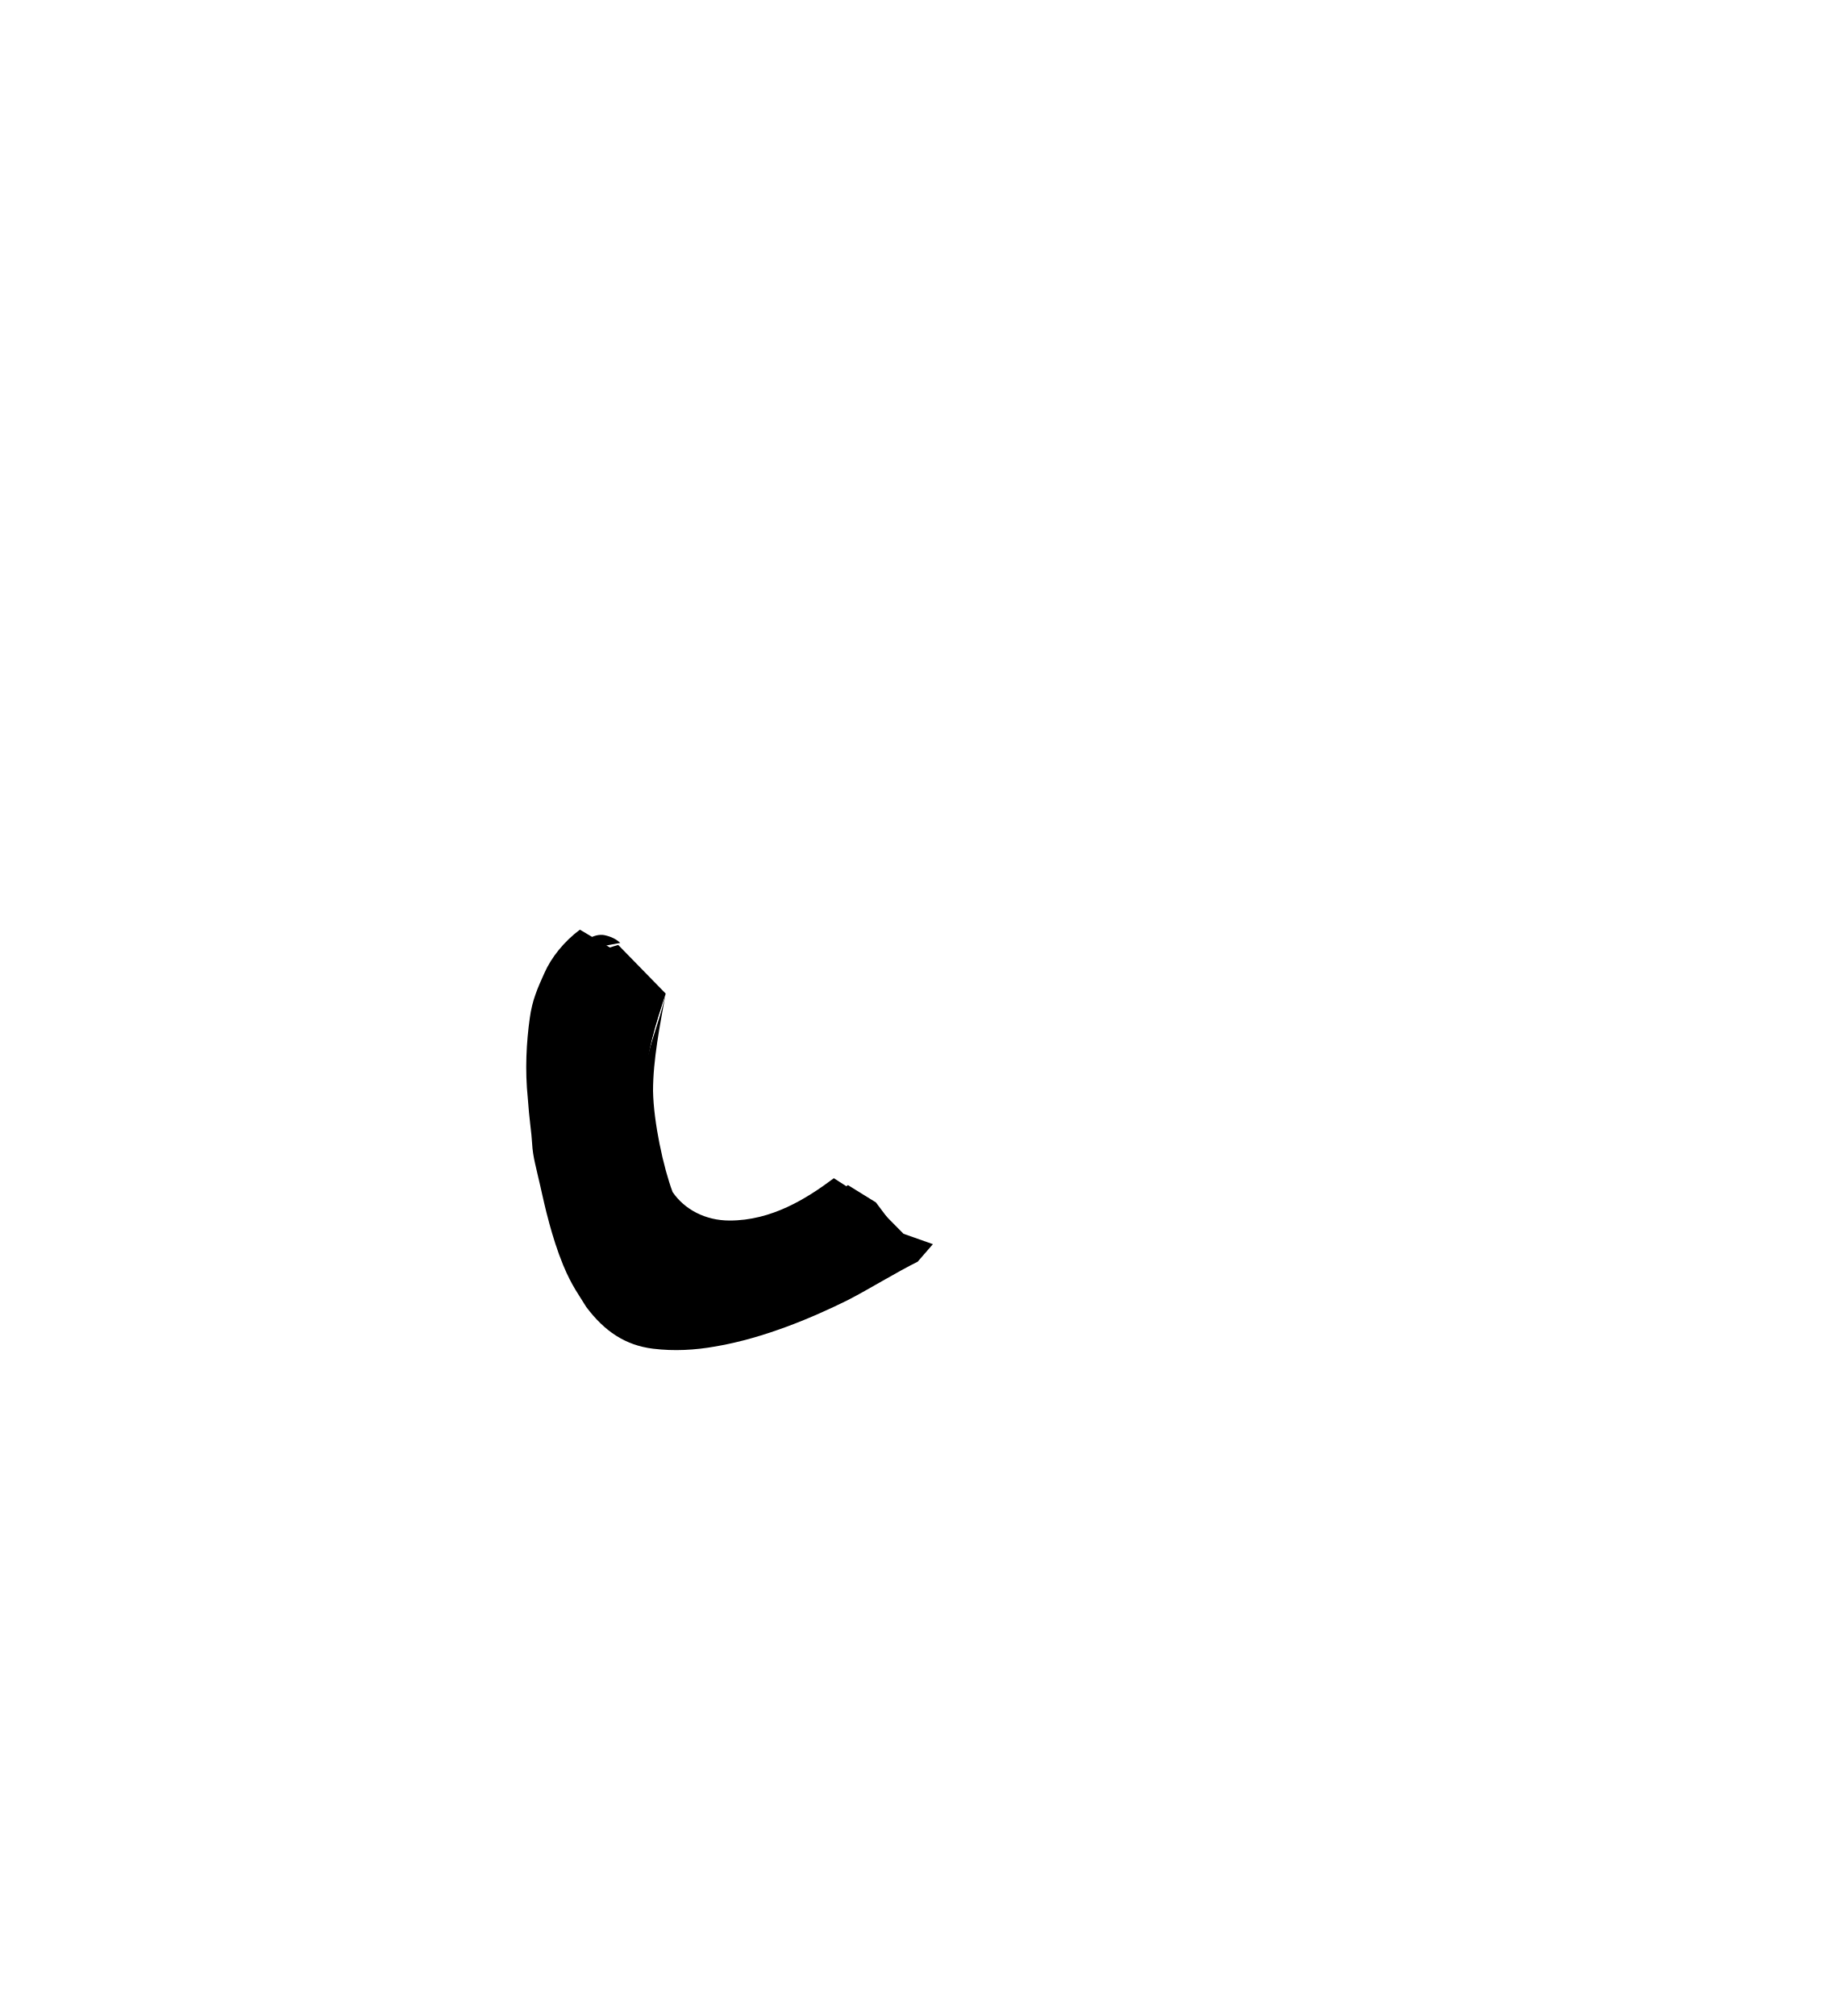
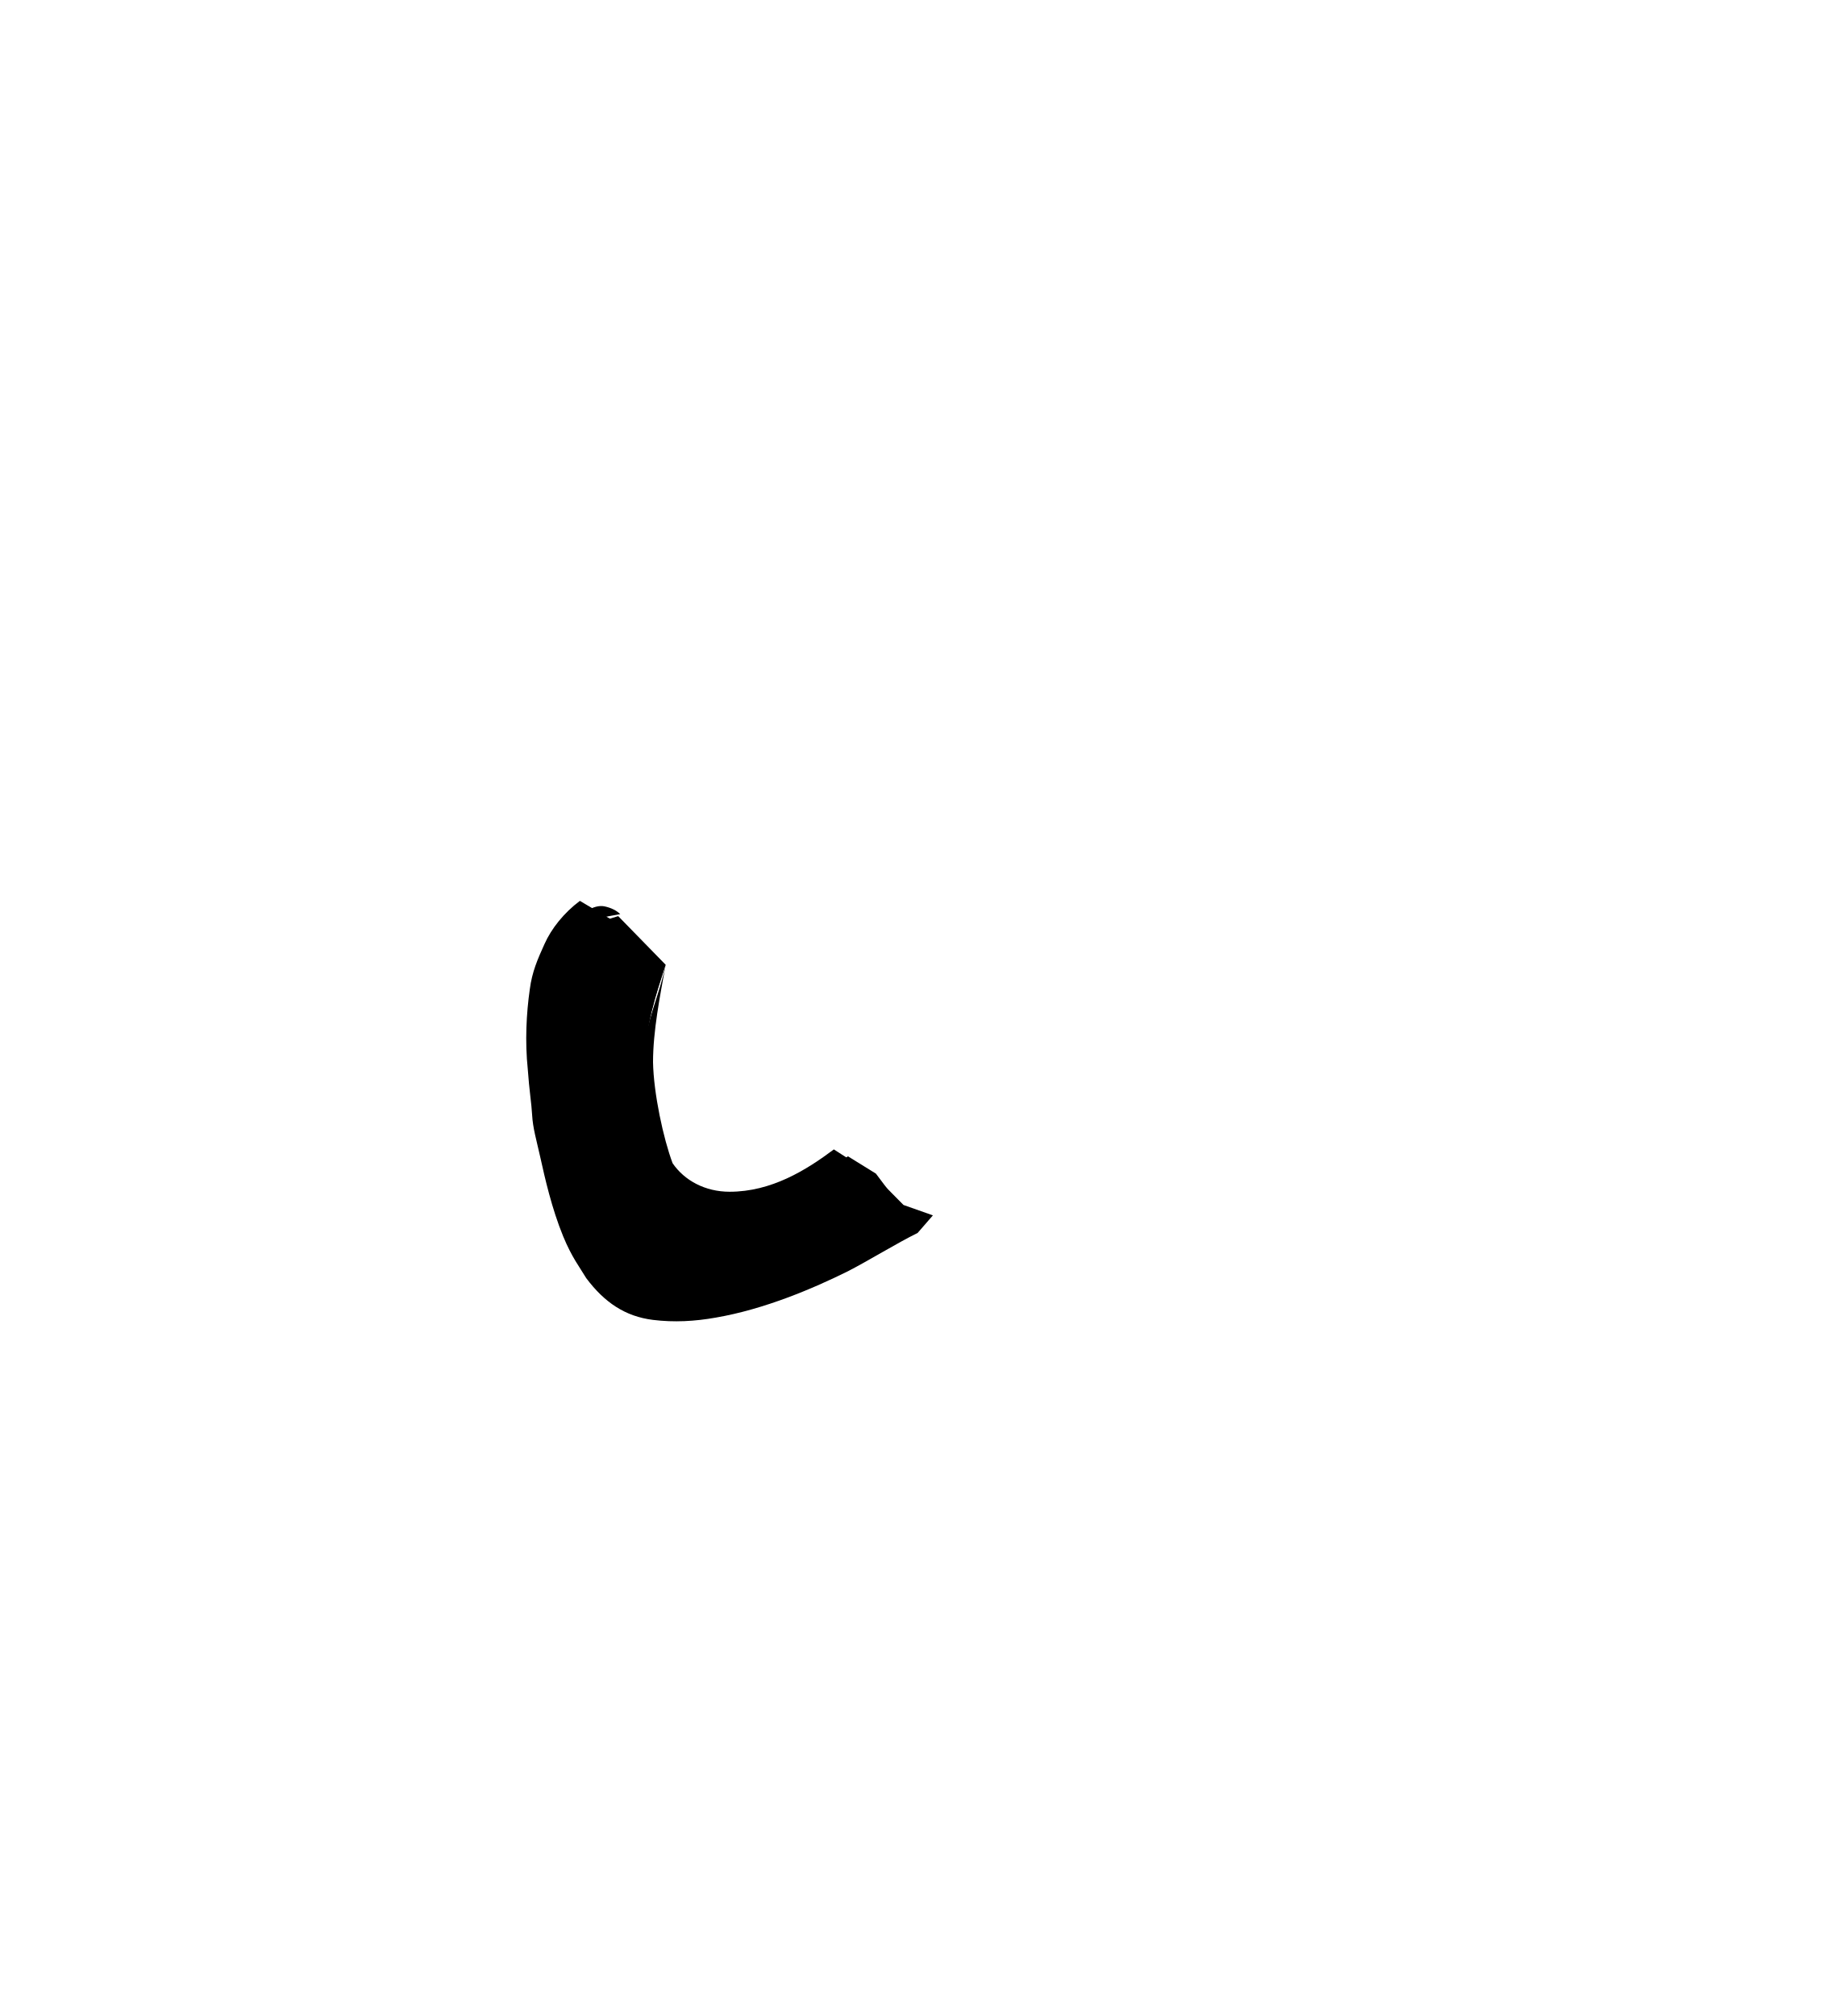
<svg xmlns="http://www.w3.org/2000/svg" viewBox="-60 0 640 700">
  <g id="arm-l">
-     <path class="s0" d="m141.4 322.8c-5.5 4.1-9.9 9.6-12.3 15-2.4 5.3-4.3 9.6-5.1 15.7-1.2 8.4-1.7 18.1-0.7 27.8 0.5 7.2 1.31 12 1.5 15.7 0.25 4.77 1.54 8.92 2.92 15.15 1.47 6.66 3.92 17.54 7.88 27.15 3.03 7.36 5.8 10.8 8 14.5 6.3 8.4 13.5 13.3 23.2 14.5 7.3 0.9 14.5 0.5 21.8-0.8 16.9-2.9 33.8-10.1 45.9-16.1 7.2-3.7 16.9-9.7 24.2-13.3l5.3-6.1-10.2-3.6-9.6-9.7-9.7-6c-14.5 9.7-26.6 15-41.1 15-12.1 0-19.3-3.4-22.2-12.6-3.9-12.1-6.8-26.6-7.1-36.7-0.2-11.6 3.9-23.7 6.6-32.2l-17.2-16.2z" />
-     <path class="s1" d="m137.1 337.8c2.4-2.9 5.5-5.4 9.2-6.8 3.1-1.2 6-2.2 8.4-2.9l16.5 16.9c-3.2 9.7-7.3 21.8-7.1 33.4 0.3 10.1 3.2 24.6 7.1 36.7 2.9 8.5 10.1 11.6 22.2 11.6 14.5 0 26.6-5.6 41.1-15.2l9.7 6 9.1 12.1c-14 12.1-30.9 24.2-47.8 27.1-14.5 4.3-26.6 5.3-31.4 4.8-9.7-1.7-17-4.1-21.1-7.7-4.3-4.9-6.7-9.7-9.4-14.5-2.9-6.1-3.4-9.7-5.1-14.5-3.1-7.3-5.5-19.4-6.5-29-1.9-7.3-2.4-12.1-2.2-21.8 0.3-9.7 0.8-16.9 1.5-21.7 1.2-6.1 3.6-10.9 5.8-14.5z" />
-     <path class="s0" d="m137.3 332.9c4.1-6 9-8.9 12.6-8.2 2.4 0.5 4.3 1.5 5.5 2.7-3.6 0.7-7.9 1.2-10.8 3.1-2.4 1.5-4.9 3.6-7.3 6.8z" />
-     <path class="s0" d="m171.2 345c-1.5 7.3-4.4 14.5-6.1 21.3l-2.6-2.4c-1.5 6.5-1.3 11.3-0.5 16.2 0.9 10.8 3.6 24.1 7.2 37.4 2.9 7.3 12.1 12.1 24.2 12.1 15.7 0 29-7.2 41.8-16.9l-5.6-3.6c-9.6 7.2-21.7 14.7-36.2 14.7-8.5 0-15.7-3.9-19.8-9.9-3.2-8.5-6.6-24.2-6.8-35.1 0-10.8 2.4-22.9 4.4-33.8z" />
-     <path class="s0" d="m158.3 445.3c2.5 4.8 8.5 8.5 17.5 8.7-6.6 1.7-15-0.2-17.5-8.7z" />
+     <path class="s0" d="m141.4 312.8c-5.5 4.1-9.9 9.6-12.3 15-2.4 5.3-4.3 9.6-5.1 15.7-1.2 8.4-1.7 18.1-0.7 27.8 0.5 7.2 1.31 12 1.5 15.7 0.25 4.77 1.54 8.92 2.92 15.15 1.47 6.66 3.92 17.54 7.88 27.15 3.03 7.36 5.8 10.8 8 14.5 6.3 8.4 13.5 13.3 23.2 14.5 7.3 0.9 14.5 0.5 21.8-0.8 16.9-2.9 33.8-10.1 45.9-16.1 7.2-3.7 16.9-9.7 24.2-13.3l5.3-6.1-10.2-3.6-9.6-9.7-9.7-6c-14.5 9.7-26.6 15-41.1 15-12.1 0-19.3-3.4-22.2-12.6-3.9-12.1-6.8-26.6-7.1-36.7-0.2-11.6 3.9-23.7 6.6-32.2l-17.2-16.2z" />
+     <path class="s1" d="m137.1 327.8c2.4-2.9 5.5-5.4 9.2-6.8 3.1-1.2 6-2.2 8.4-2.9l16.5 16.9c-3.2 9.7-7.3 21.8-7.1 33.4 0.3 10.1 3.2 24.6 7.1 36.7 2.9 8.5 10.1 11.6 22.2 11.6 14.5 0 26.6-5.6 41.1-15.2l9.7 6 9.1 12.1c-14 12.1-30.9 24.2-47.8 27.1-14.5 4.3-26.6 5.3-31.4 4.8-9.7-1.7-17-4.1-21.1-7.7-4.3-4.9-6.7-9.7-9.4-14.5-2.9-6.1-3.4-9.7-5.1-14.5-3.1-7.3-5.5-19.4-6.5-29-1.9-7.3-2.4-12.1-2.2-21.8 0.3-9.7 0.8-16.9 1.5-21.7 1.2-6.1 3.6-10.9 5.8-14.5z" />
+     <path class="s0" d="m137.3 322.9c4.1-6 9-8.9 12.6-8.2 2.4 0.5 4.3 1.5 5.5 2.7-3.6 0.7-7.9 1.2-10.8 3.1-2.4 1.5-4.9 3.6-7.3 6.8z" />
+     <path class="s0" d="m171.2 335c-1.5 7.3-4.4 14.5-6.1 21.3l-2.6-2.4c-1.5 6.5-1.3 11.3-0.5 16.2 0.9 10.8 3.6 24.1 7.2 37.4 2.9 7.3 12.1 12.1 24.2 12.1 15.7 0 29-7.2 41.8-16.9l-5.6-3.6c-9.6 7.2-21.7 14.7-36.2 14.7-8.5 0-15.7-3.9-19.8-9.9-3.2-8.5-6.6-24.2-6.8-35.1 0-10.8 2.4-22.9 4.4-33.8z" />
+     <path class="s0" d="m158.3 435.3c2.5 4.8 8.5 8.5 17.5 8.7-6.6 1.7-15-0.2-17.5-8.7z" />
  </g>
</svg>
